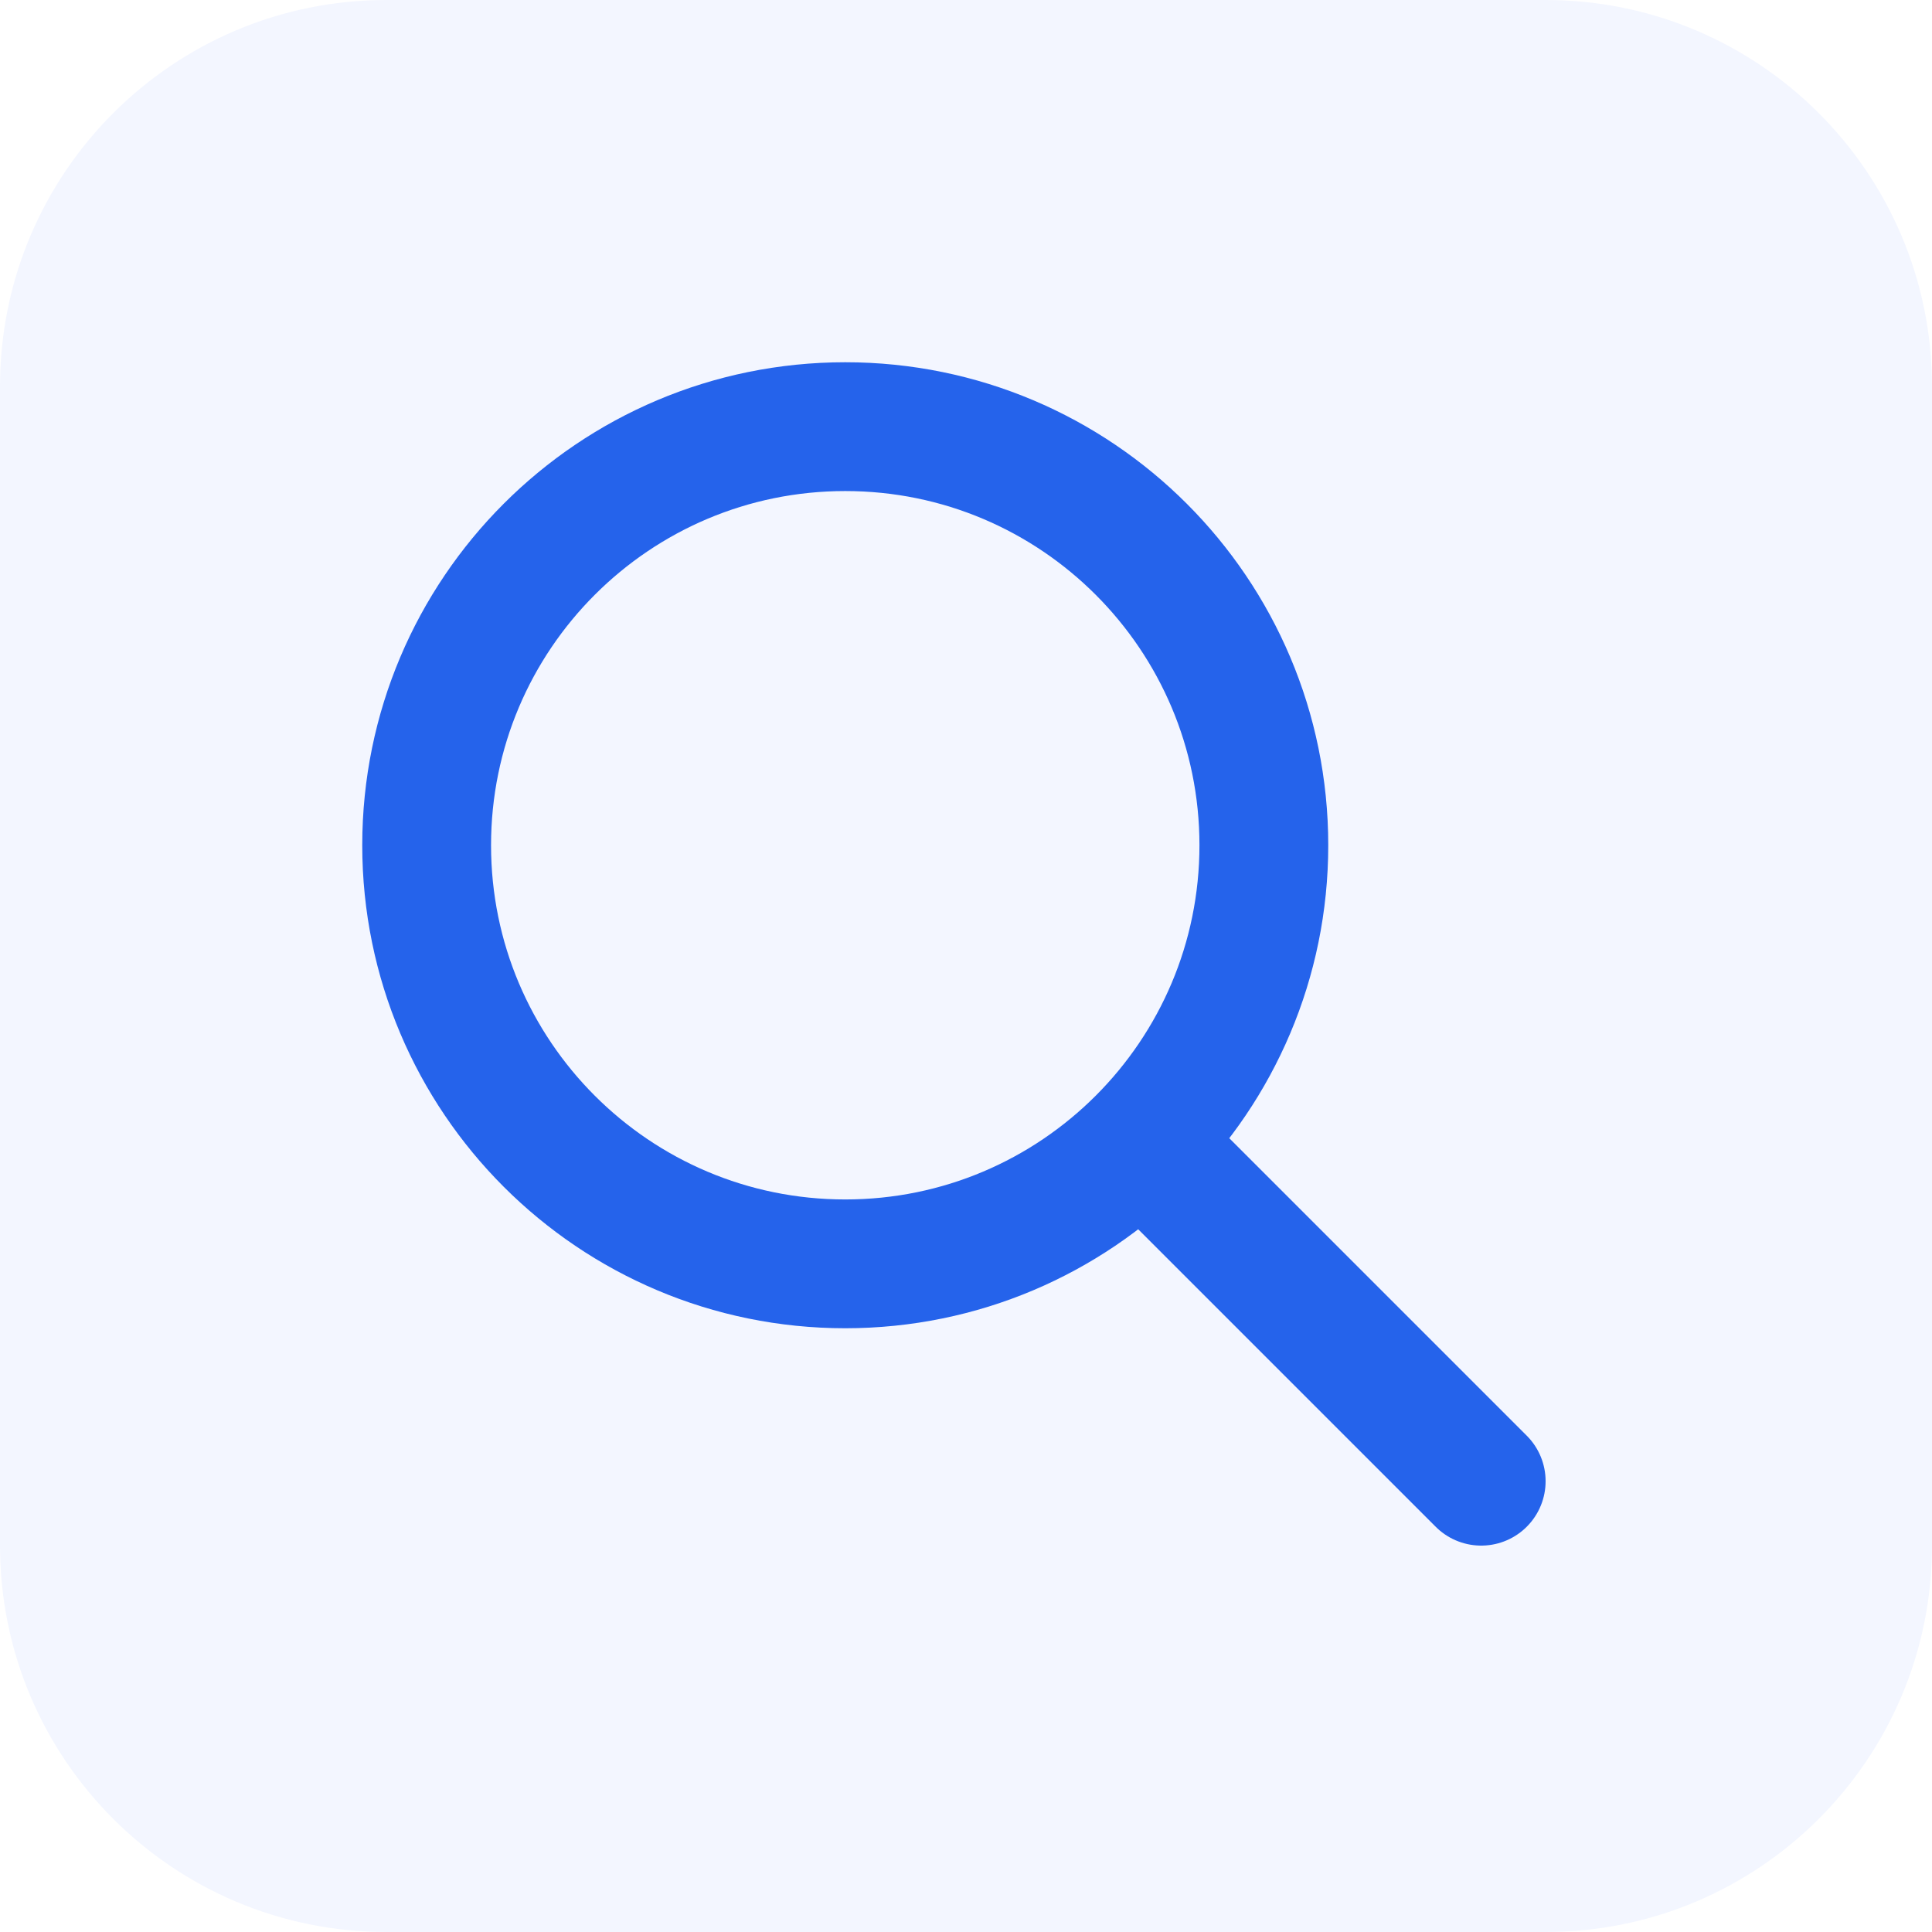
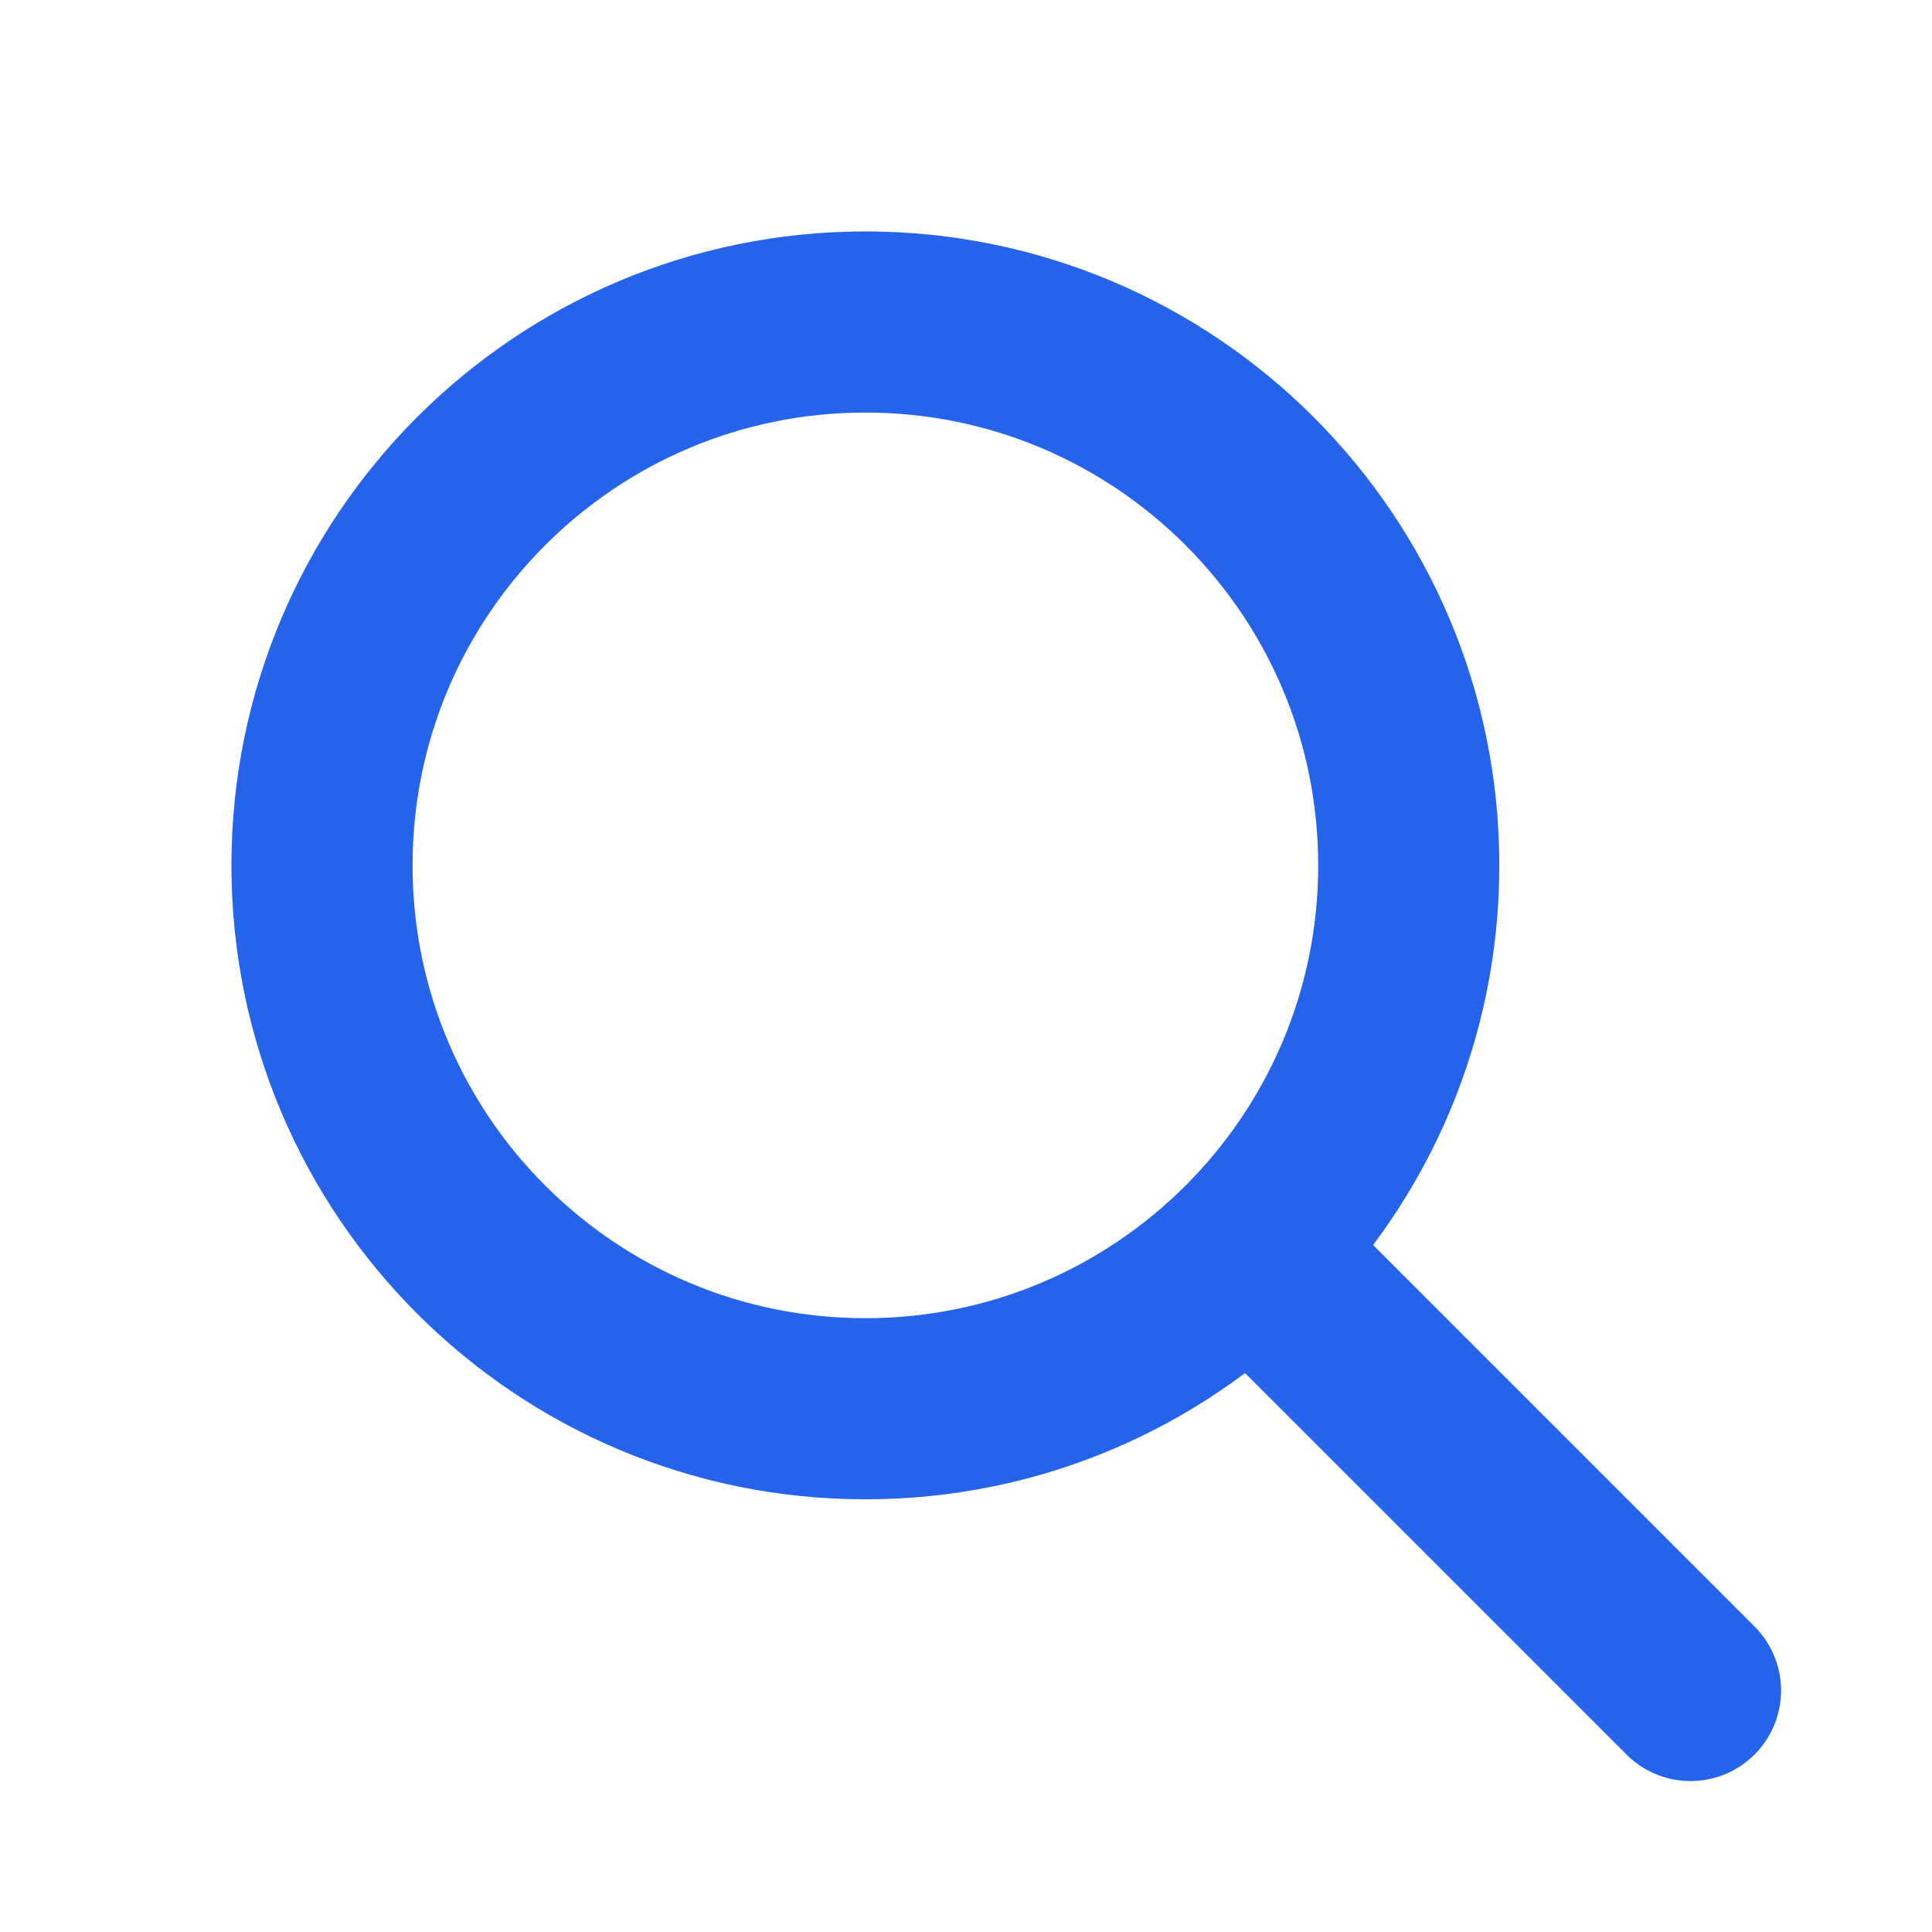
- <svg xmlns="http://www.w3.org/2000/svg" width="240" height="240" viewBox="0 0 240 240" fill="none" role="img" aria-label="Поиск">
-   <rect width="240" height="240" rx="48" fill="#F3F6FF" />
-   <circle cx="105" cy="105" r="52" stroke="#2563EB" stroke-width="16" stroke-linecap="round" />
-   <path d="M143 143L184 184" stroke="#2563EB" stroke-width="16" stroke-linecap="round" />
+ <svg xmlns="http://www.w3.org/2000/svg" width="24" height="24" viewBox="0 0 24 24" fill="none" role="img" aria-label="Поиск">
+   <circle cx="10.75" cy="10.75" r="6.75" stroke="#2563EB" stroke-width="2.25" stroke-linecap="round" stroke-linejoin="round" />
+   <path d="M16.1 16.1L21 21" stroke="#2563EB" stroke-width="2.25" stroke-linecap="round" stroke-linejoin="round" />
</svg>
